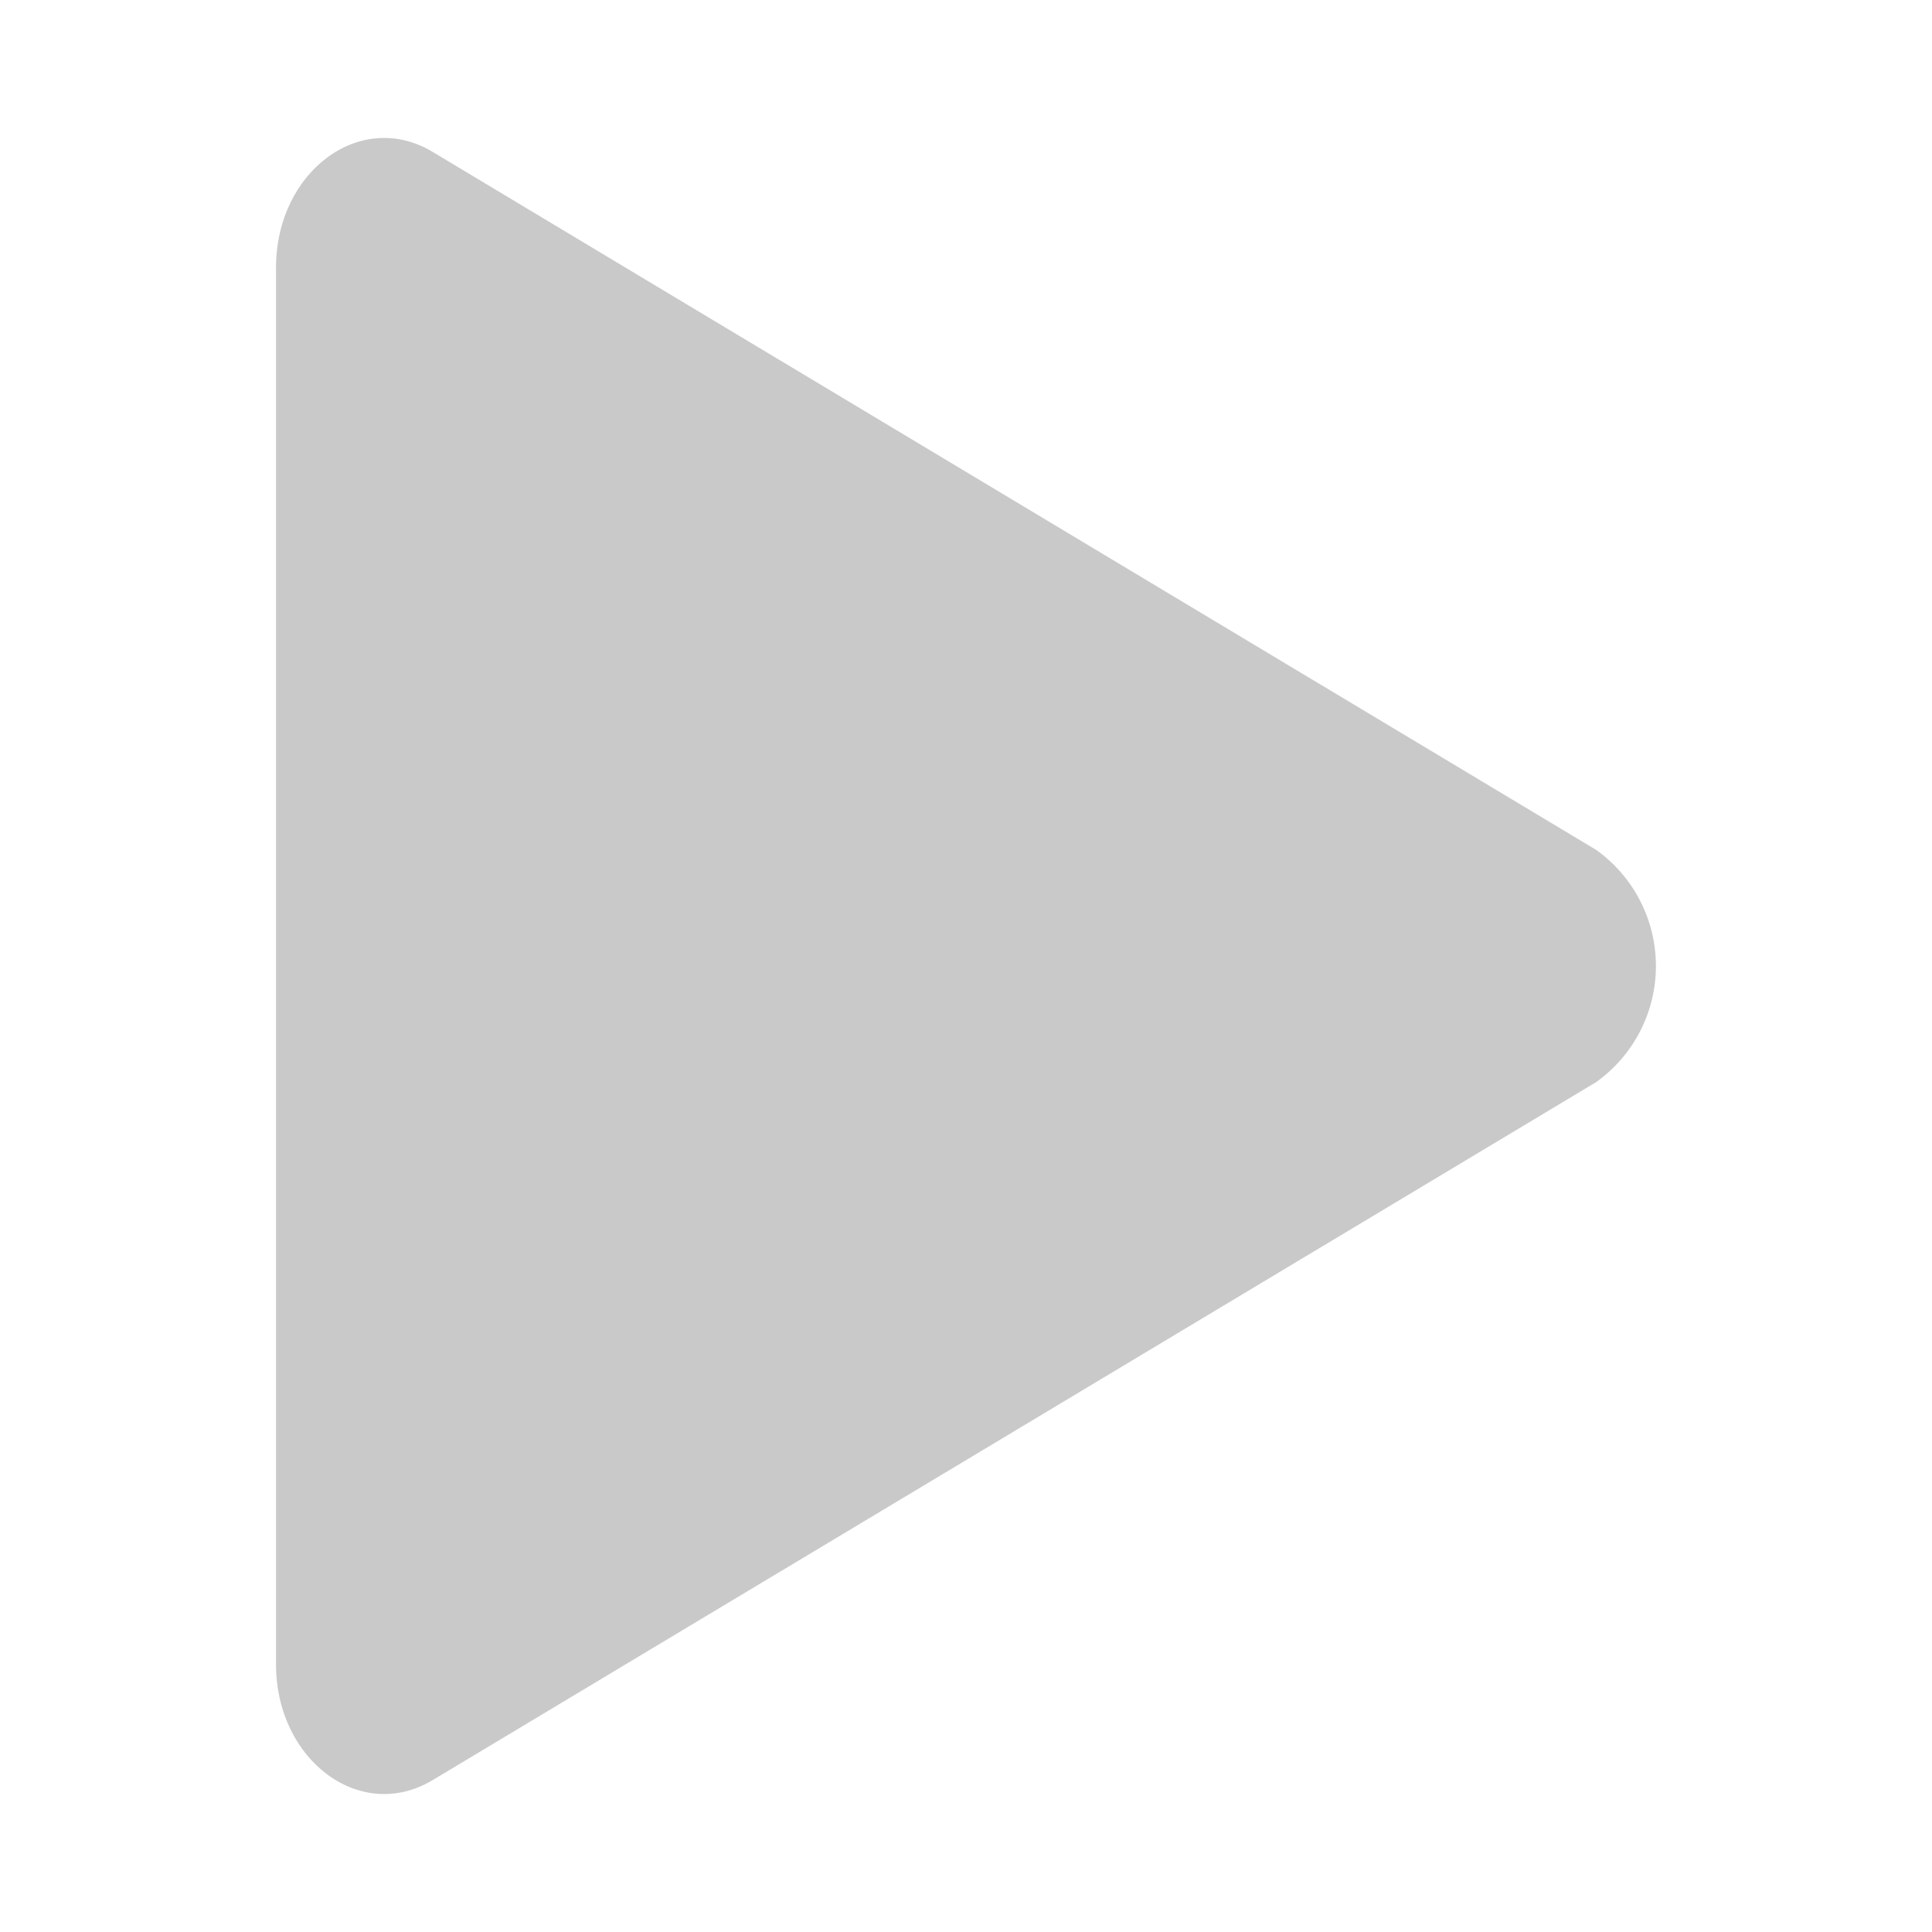
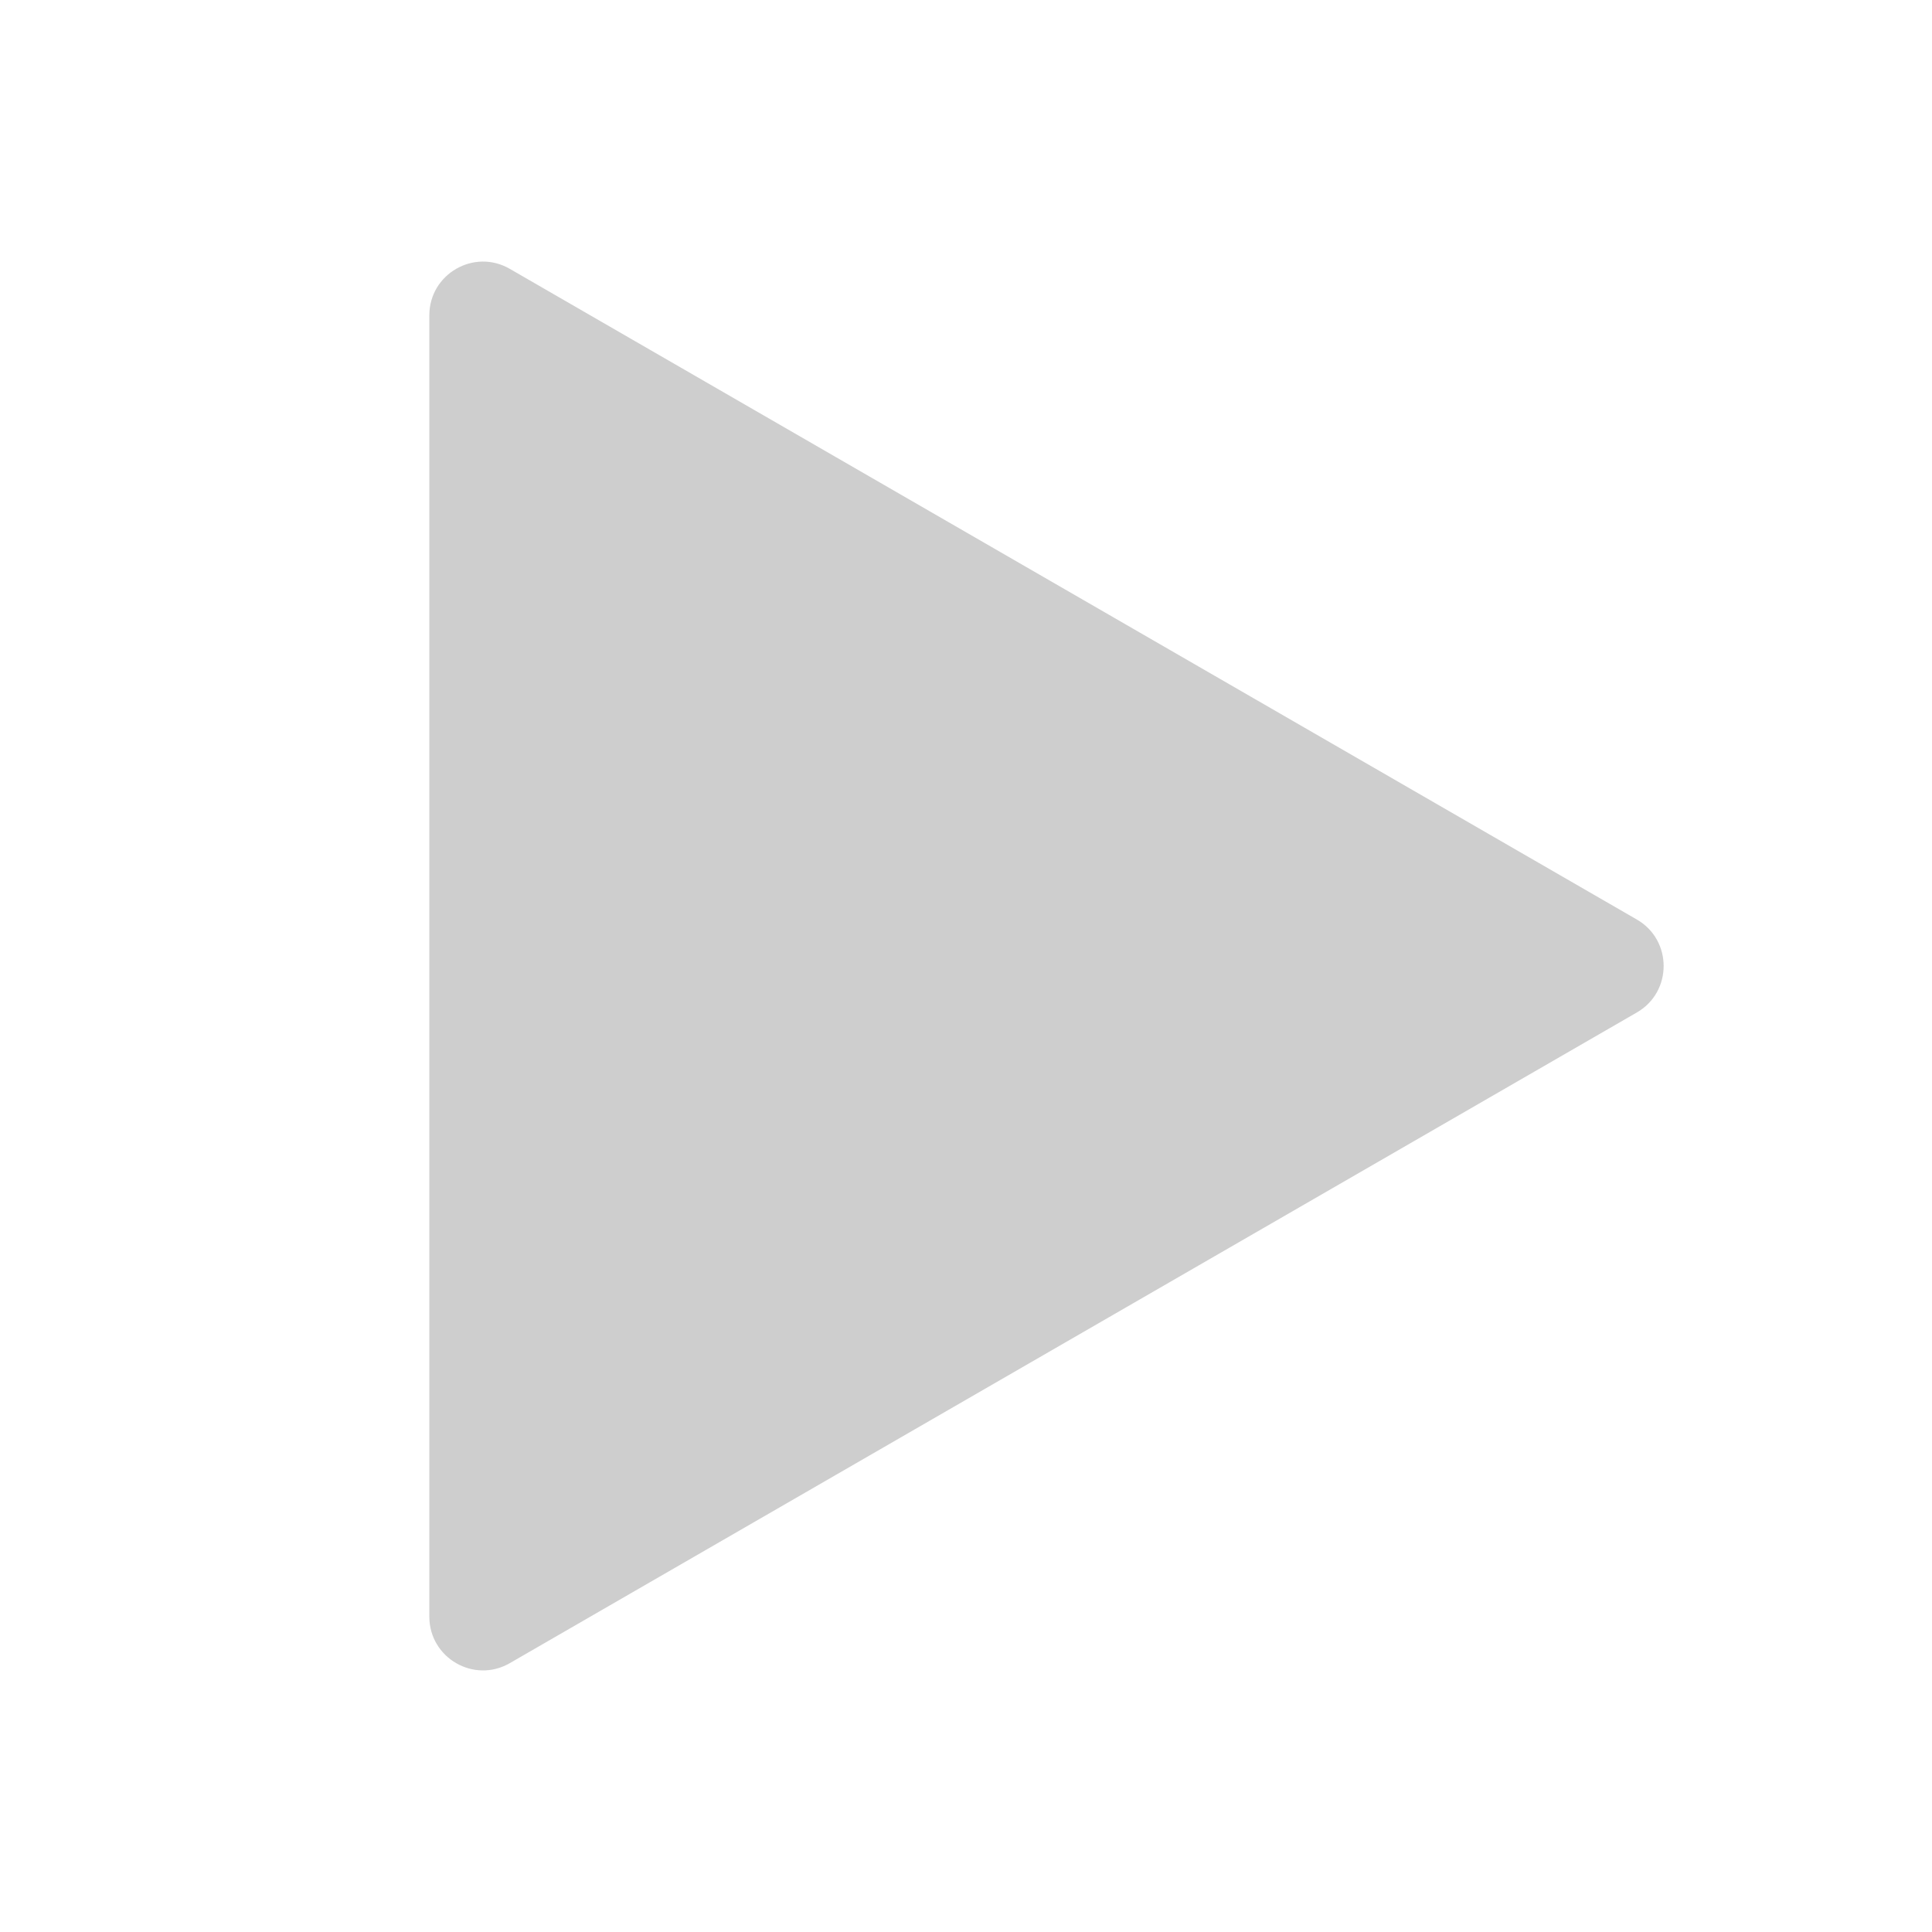
- <svg xmlns="http://www.w3.org/2000/svg" width="14" height="14" viewBox="0 0 14 14">
-   <path d="M2,12.059V1.941c0-.7.613-1.153,1.134-.841l8.433,5.059a1.034,1.034,0,0,1,0,1.682L3.134,12.9C2.613,13.212,2,12.758,2,12.059Z" style="fill:#949494;opacity:0.5" />
+ <svg xmlns="http://www.w3.org/2000/svg" width="18" height="18" viewBox="0 0 18 18" fill="none">
+   <path d="M15.25 8.567C15.583 8.759 15.583 9.241 15.25 9.433L4.75 15.495C4.417 15.688 4 15.447 4 15.062L4 2.938C4 2.553 4.417 2.312 4.75 2.505L15.25 8.567Z" fill="#CECECE" />
</svg>
